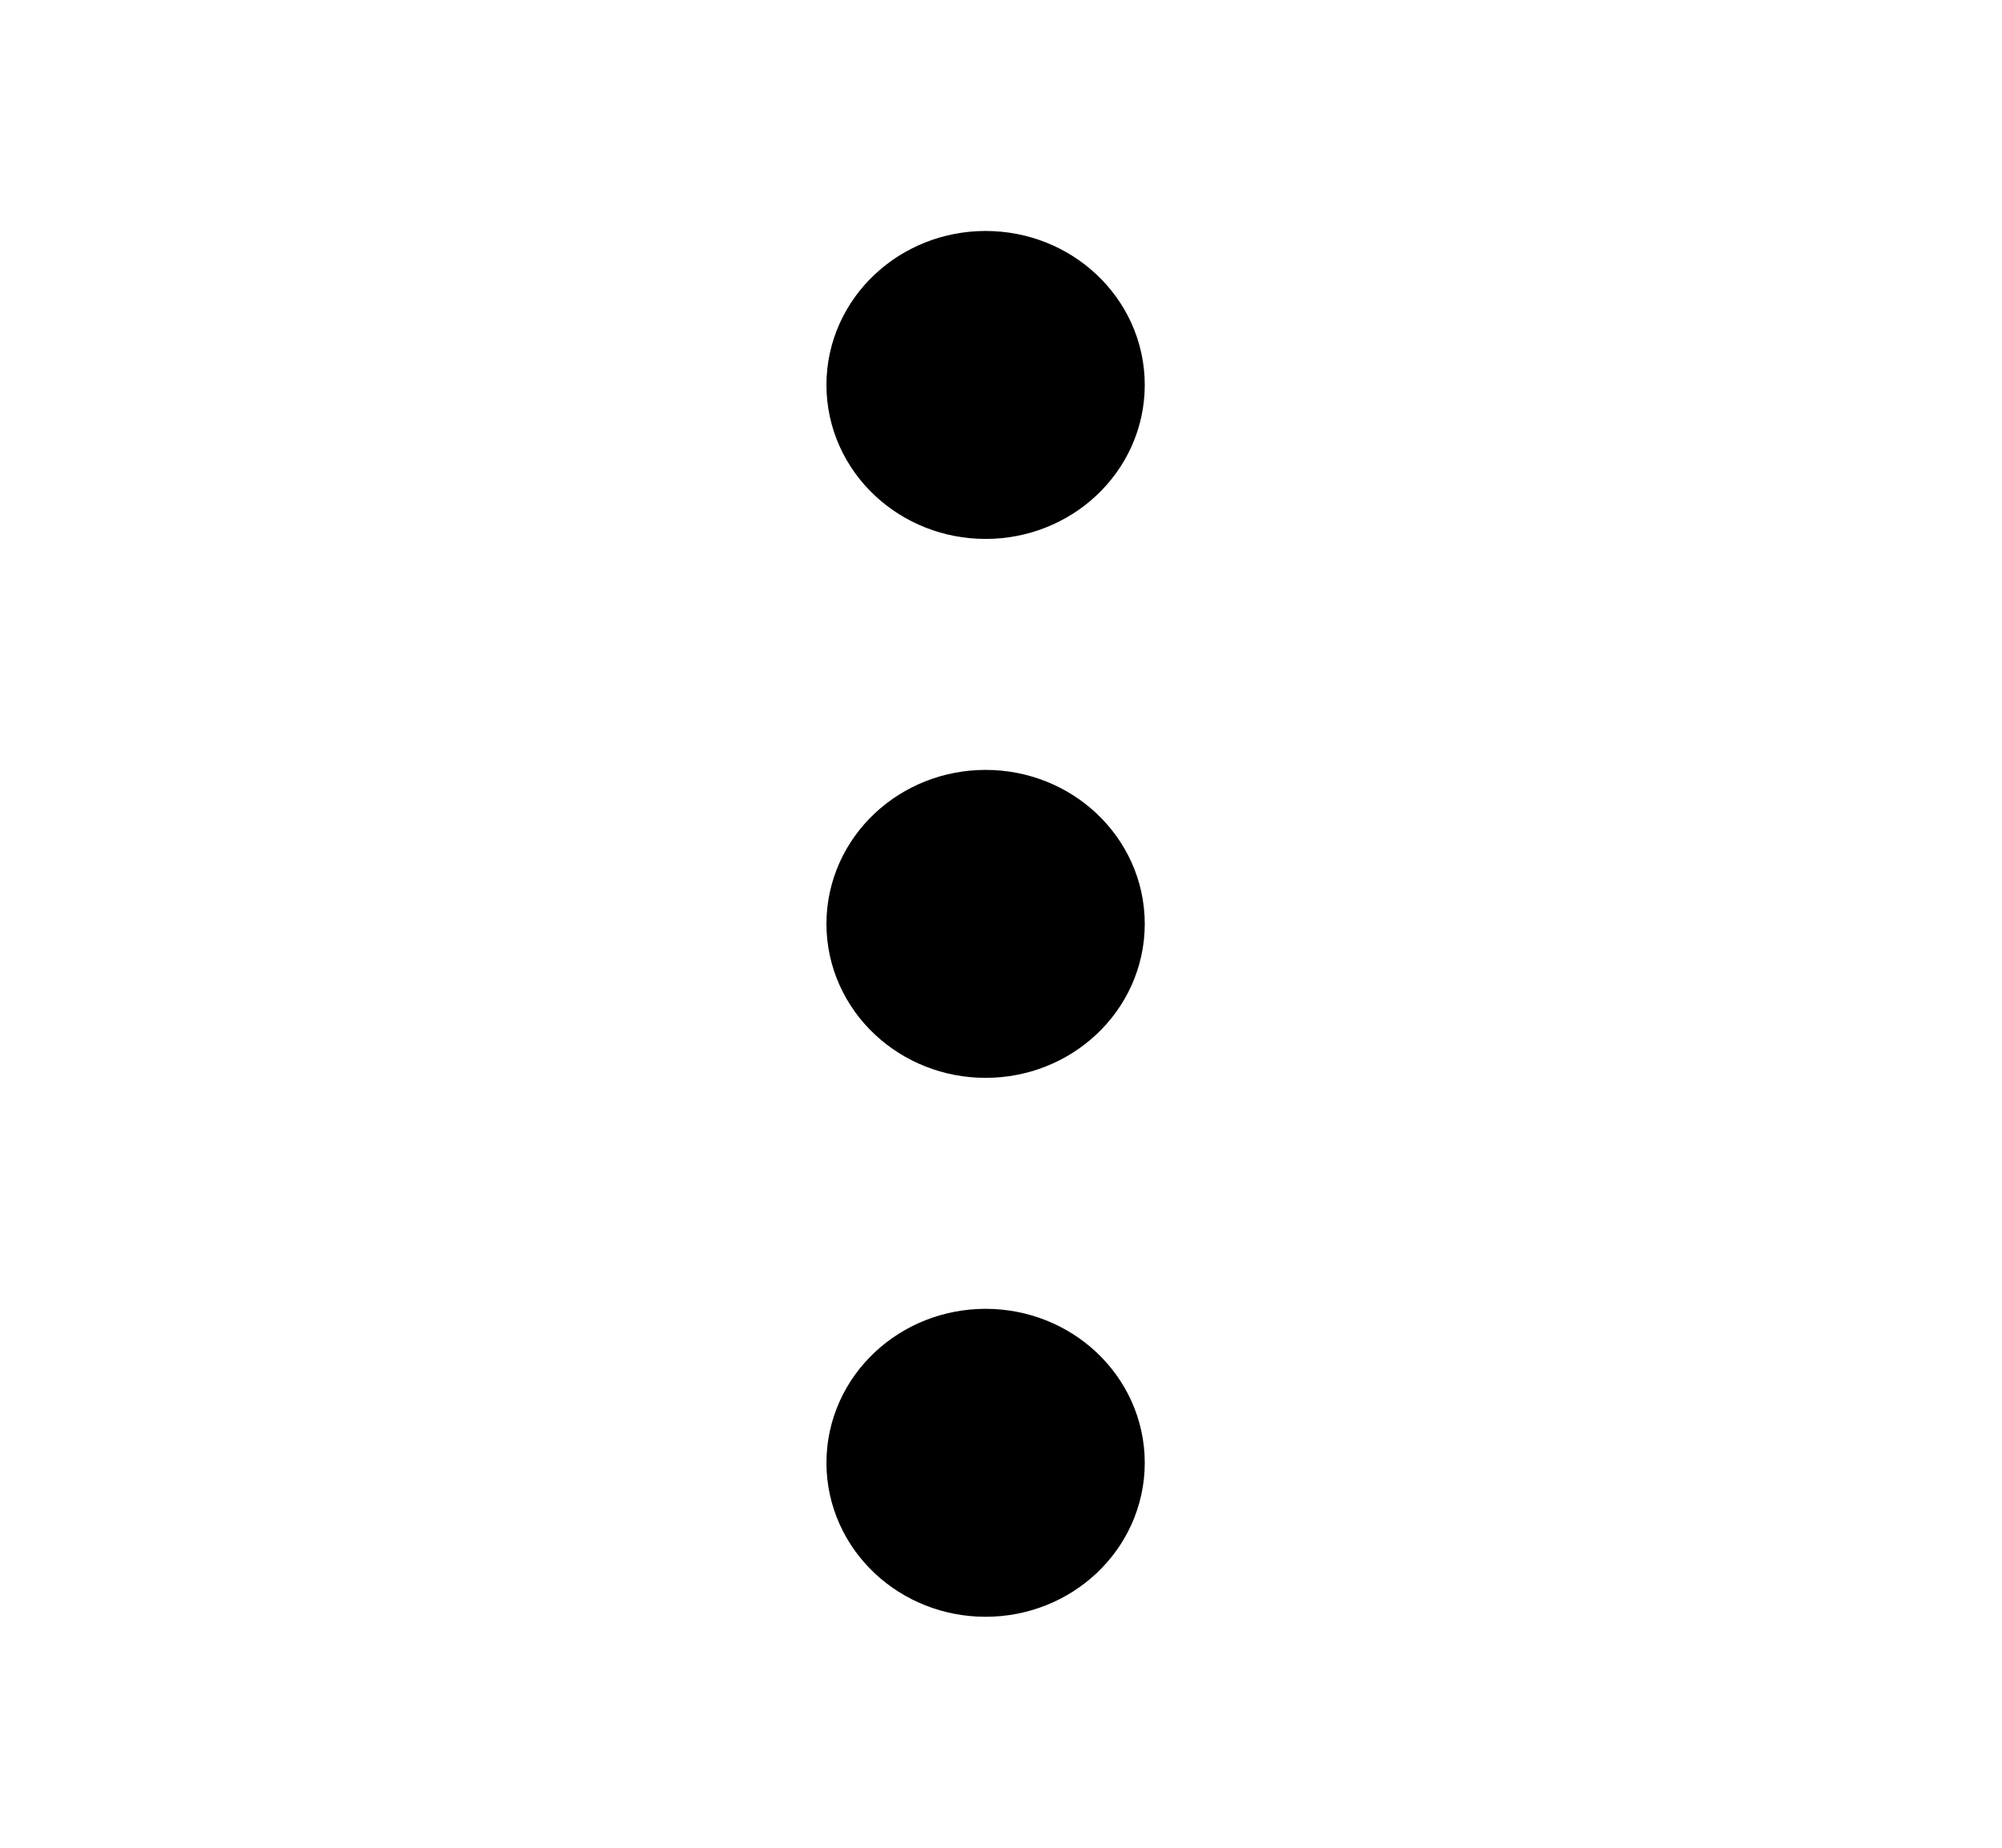
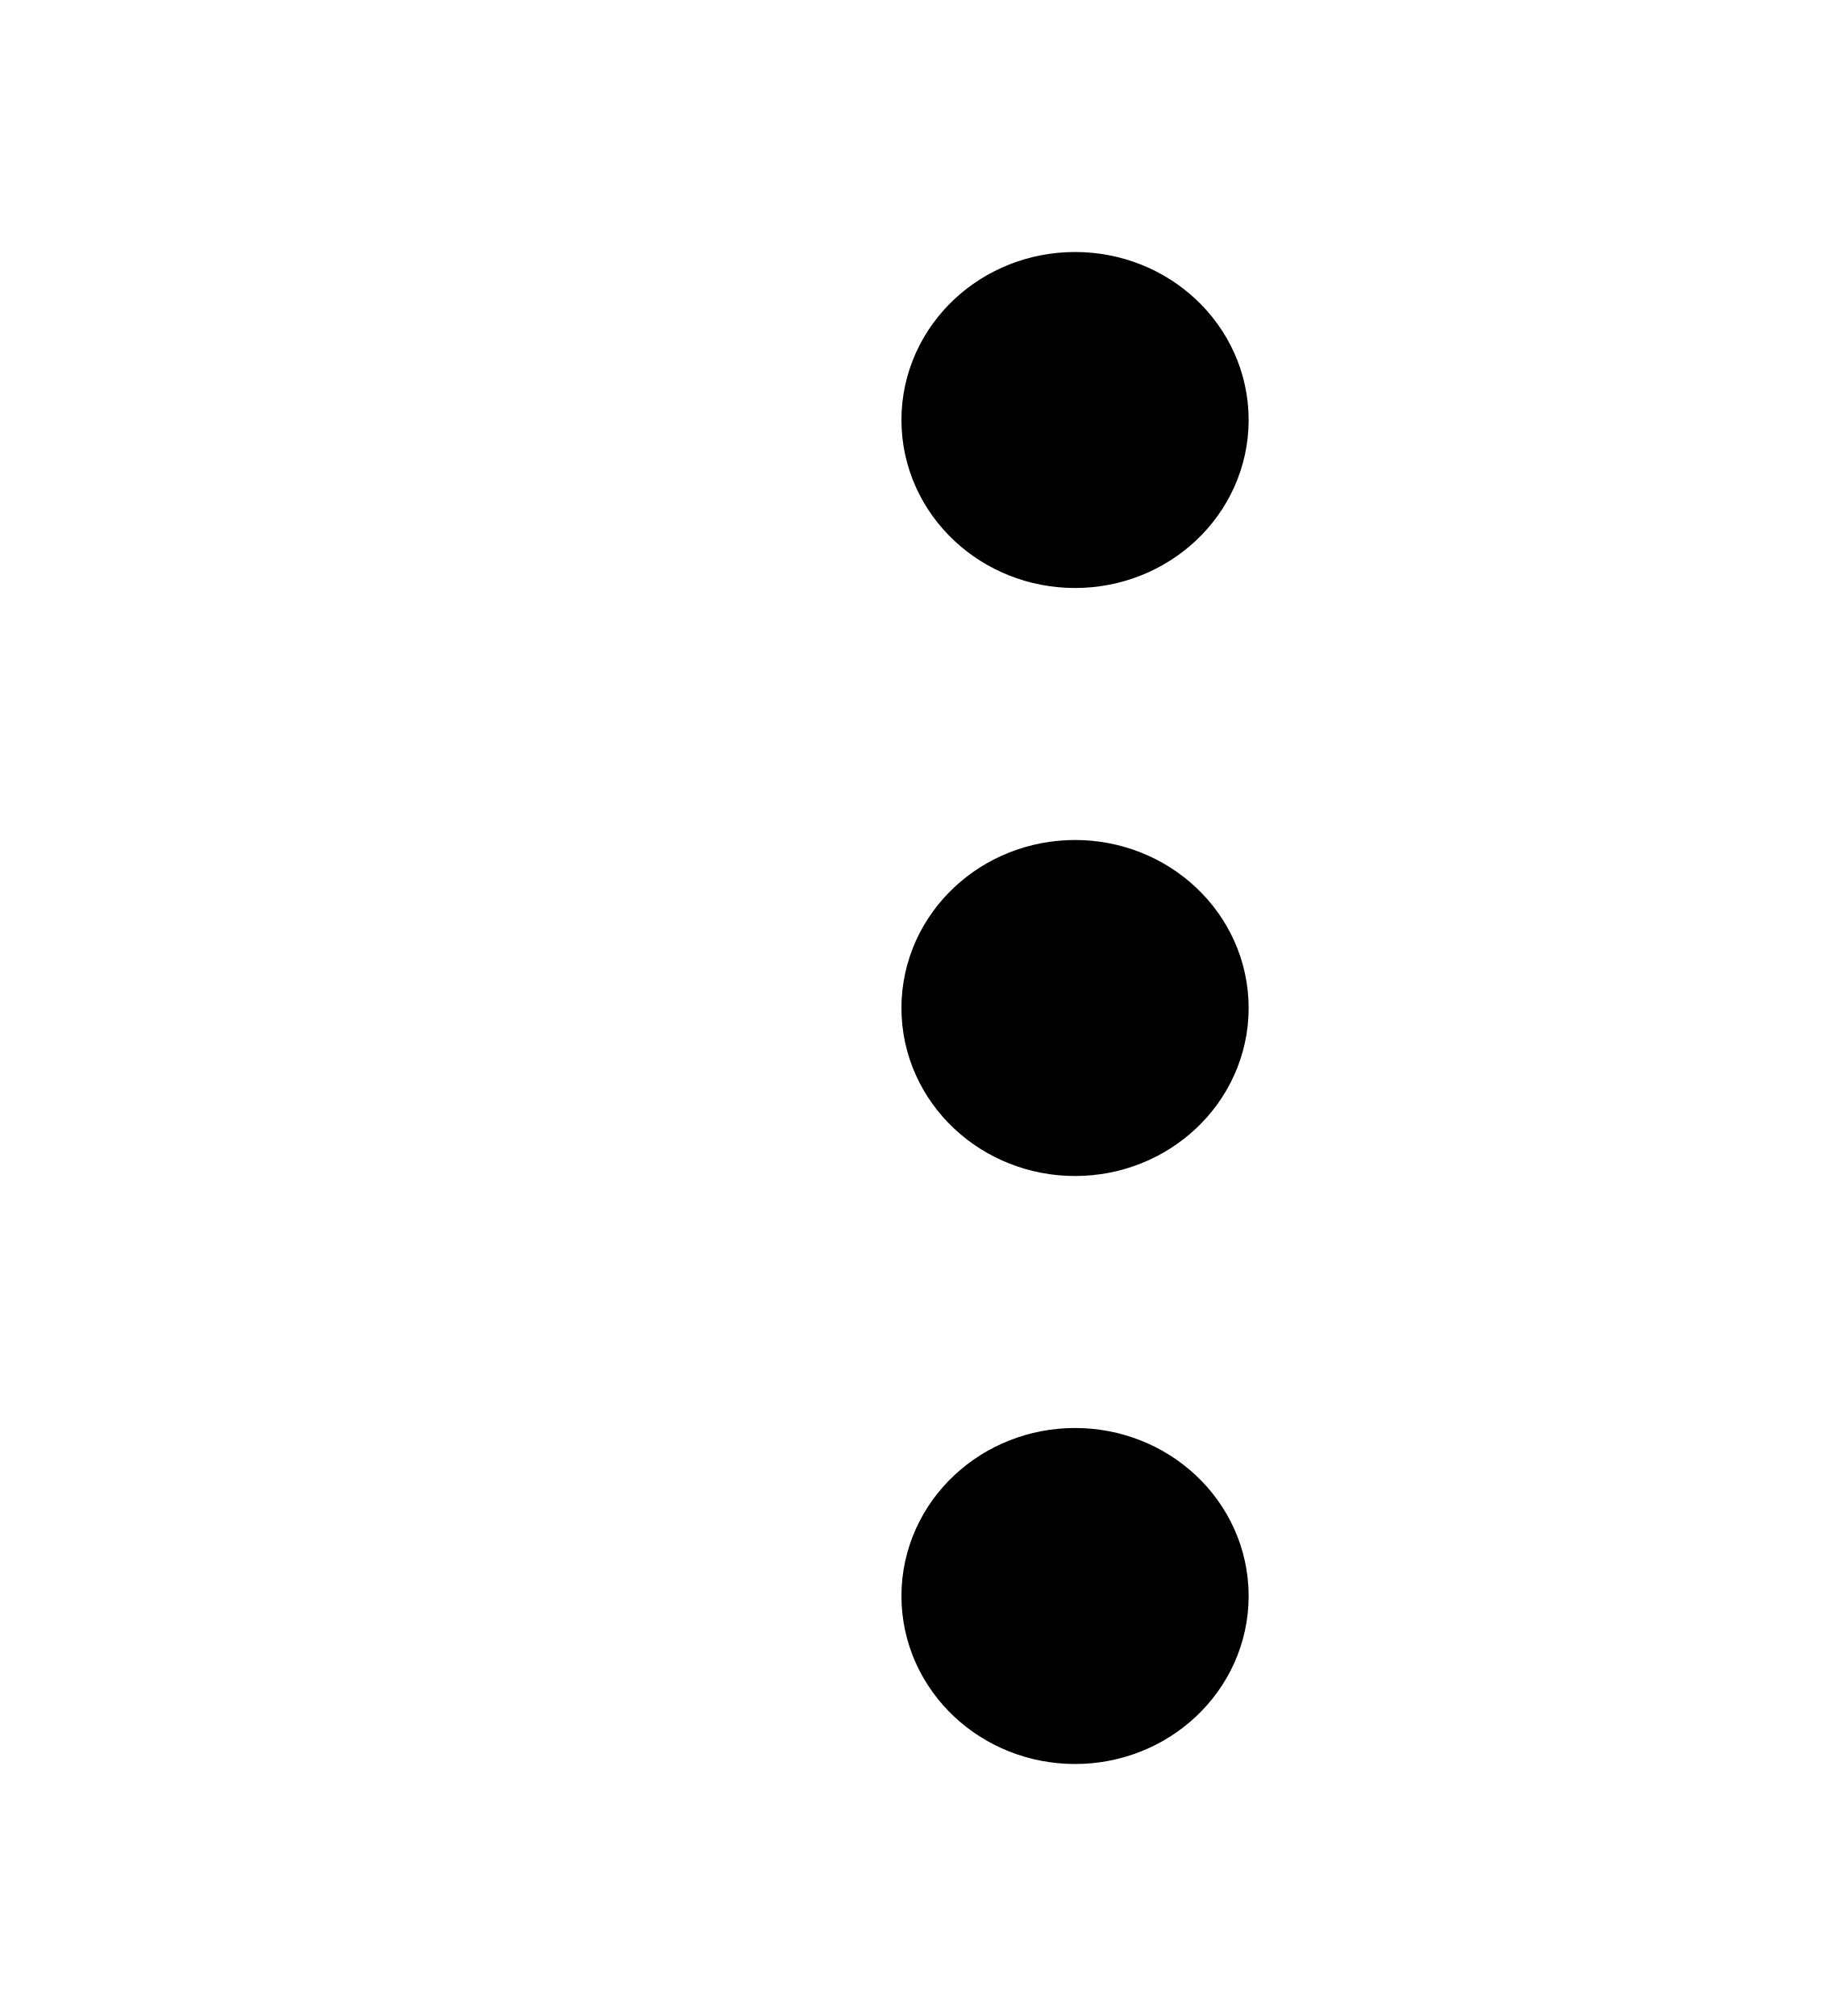
- <svg xmlns="http://www.w3.org/2000/svg" width="26" height="24" viewBox="0 0 26 24" fill="none">
+ <svg xmlns="http://www.w3.org/2000/svg" width="22" height="24" viewBox="0 0 22 24" fill="none">
  <path d="M12.8 13C13.389 13 13.867 12.552 13.867 12C13.867 11.448 13.389 11 12.8 11C12.211 11 11.733 11.448 11.733 12C11.733 12.552 12.211 13 12.8 13Z" stroke="black" stroke-width="2" stroke-linecap="round" stroke-linejoin="round" />
  <path d="M12.8 6C13.389 6 13.867 5.552 13.867 5C13.867 4.448 13.389 4 12.8 4C12.211 4 11.733 4.448 11.733 5C11.733 5.552 12.211 6 12.8 6Z" stroke="black" stroke-width="2" stroke-linecap="round" stroke-linejoin="round" />
  <path d="M12.8 20C13.389 20 13.867 19.552 13.867 19C13.867 18.448 13.389 18 12.8 18C12.211 18 11.733 18.448 11.733 19C11.733 19.552 12.211 20 12.8 20Z" stroke="black" stroke-width="2" stroke-linecap="round" stroke-linejoin="round" />
</svg>
